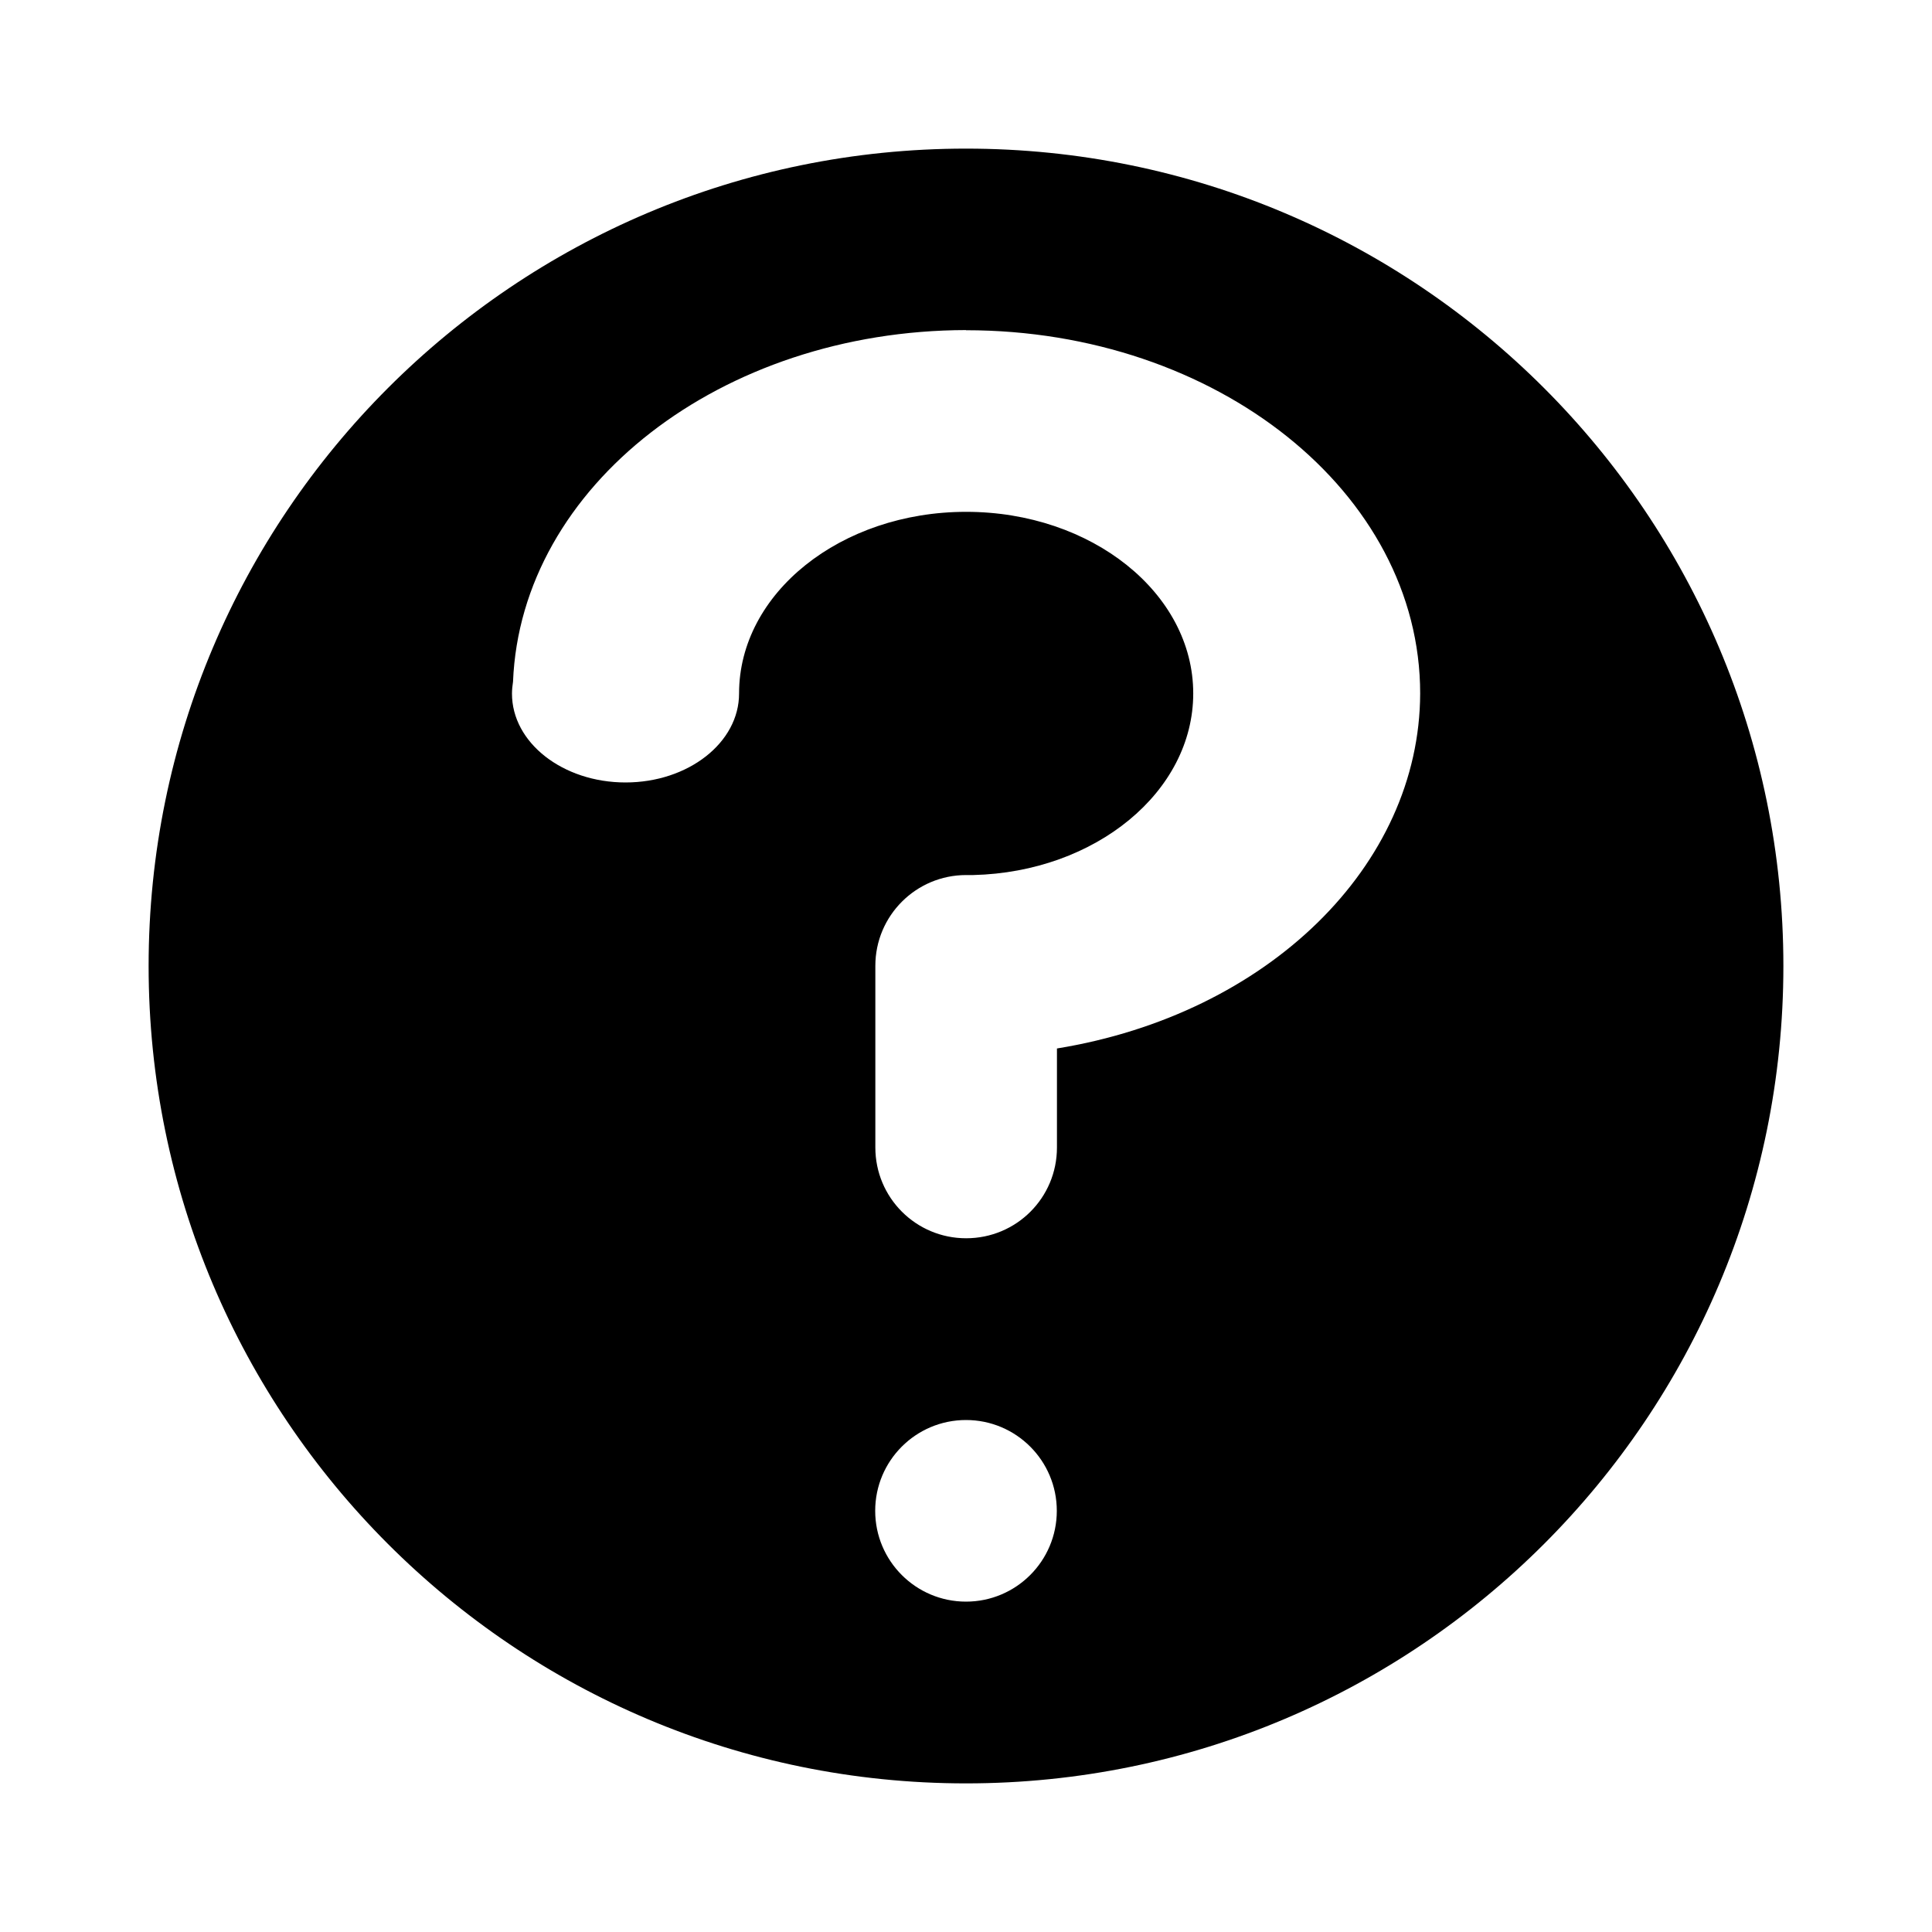
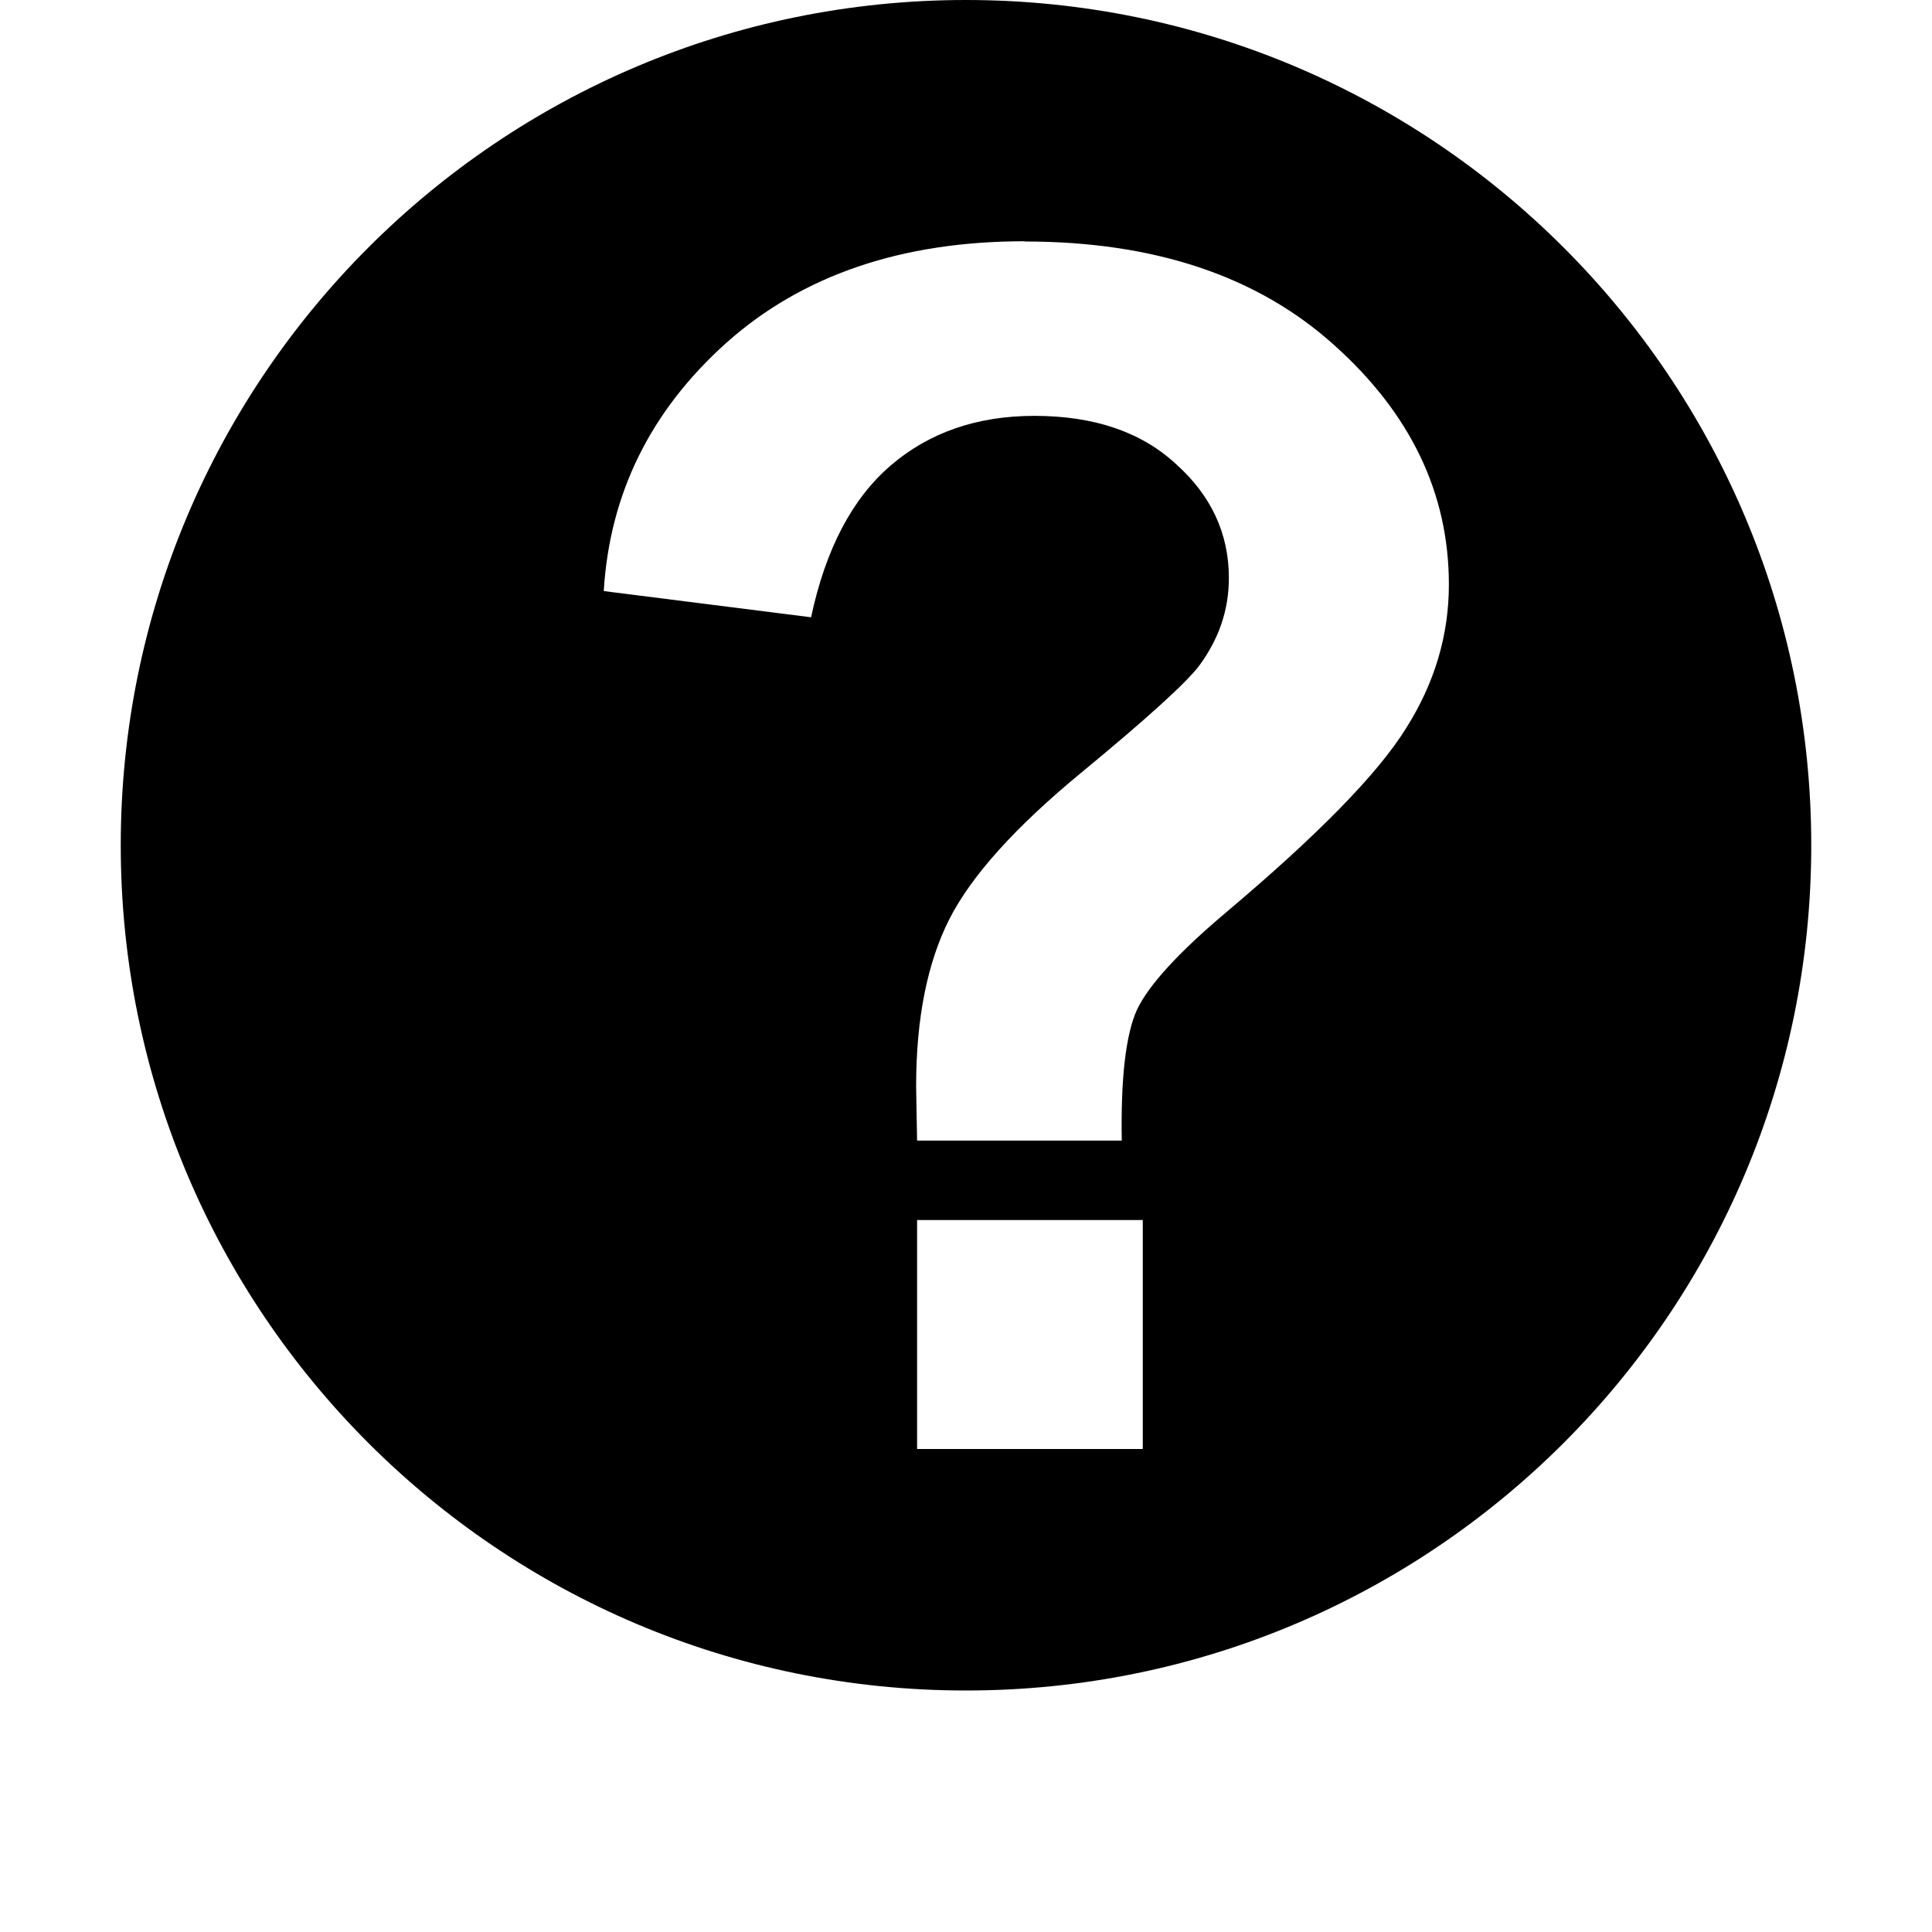
- <svg xmlns="http://www.w3.org/2000/svg" width="13" height="13" fill="currentColor" version="1.1" viewBox="0 0 13 13">
-   <path d="m6.5 1c-3.038 0-5.5 2.462-5.5 5.5s2.462 5.5 5.5 5.5 5.5-2.462 5.5-5.5-2.462-5.5-5.5-5.5zm0 1.222c1.688 0 3.056 1.094 3.056 2.444-0.003 1.159-1.024 2.158-2.444 2.389v0.666c0 0.339-0.273 0.611-0.611 0.611s-0.611-0.273-0.611-0.611v-1.215a0.611 0.611 0 0 1 0-0.007 0.611 0.611 0 0 1 0.611-0.611c0.01 0 0.021 1.654e-4 0.031 0 0.006-8.88e-5 0.011 1.367e-4 0.017 0 0.822-0.02 1.48-0.56 1.48-1.222 0-0.675-0.684-1.222-1.528-1.222s-1.528 0.547-1.528 1.222c6.832e-4 0.331-0.342 0.599-0.764 0.599-0.422 6e-7 -0.765-0.268-0.764-0.599 1.689e-4 -0.026 0.003-0.053 0.007-0.079 0.053-1.317 1.401-2.363 3.048-2.366zm0 7.333a0.611 0.611 0 0 1 0.611 0.611 0.611 0.611 0 0 1-0.611 0.611 0.611 0.611 0 0 1-0.611-0.611 0.611 0.611 0 0 1 0.611-0.611z" stroke-width="1.222" />
+ <svg xmlns="http://www.w3.org/2000/svg" id="svg1" width="16" height="16" fill="currentColor" version="1.1" viewBox="0 0 16 16">
+   <path id="path1" d="m8 0c-3.866 0-7 3.134-7 7 0 3.866 3.134 7 7 7 3.866 0 7-3.134 7-7 0-3.866-3.134-7-7-7zm0.486 2c1.074 0 1.928 0.286 2.562 0.857 0.634 0.567 0.951 1.228 0.951 1.984 0 0.419-0.118 0.816-0.354 1.189-0.231 0.374-0.727 0.882-1.49 1.525-0.395 0.333-0.641 0.602-0.738 0.805-0.093 0.203-0.136 0.564-0.127 1.086h-1.695c-0.004-0.248-0.008-0.397-0.008-0.451 0-0.558 0.092-1.019 0.273-1.379 0.182-0.36 0.546-0.765 1.092-1.215 0.546-0.45 0.87-0.745 0.977-0.885 0.164-0.221 0.248-0.463 0.248-0.729 0-0.369-0.147-0.684-0.439-0.945-0.288-0.266-0.679-0.398-1.172-0.398-0.475 0-0.872 0.138-1.191 0.412-0.319 0.275-0.538 0.693-0.658 1.256l-1.717-0.217c0.049-0.806 0.386-1.49 1.012-2.053 0.63-0.563 1.454-0.844 2.475-0.844zm-0.891 8.104h1.869v1.896h-1.869z" />
</svg>
